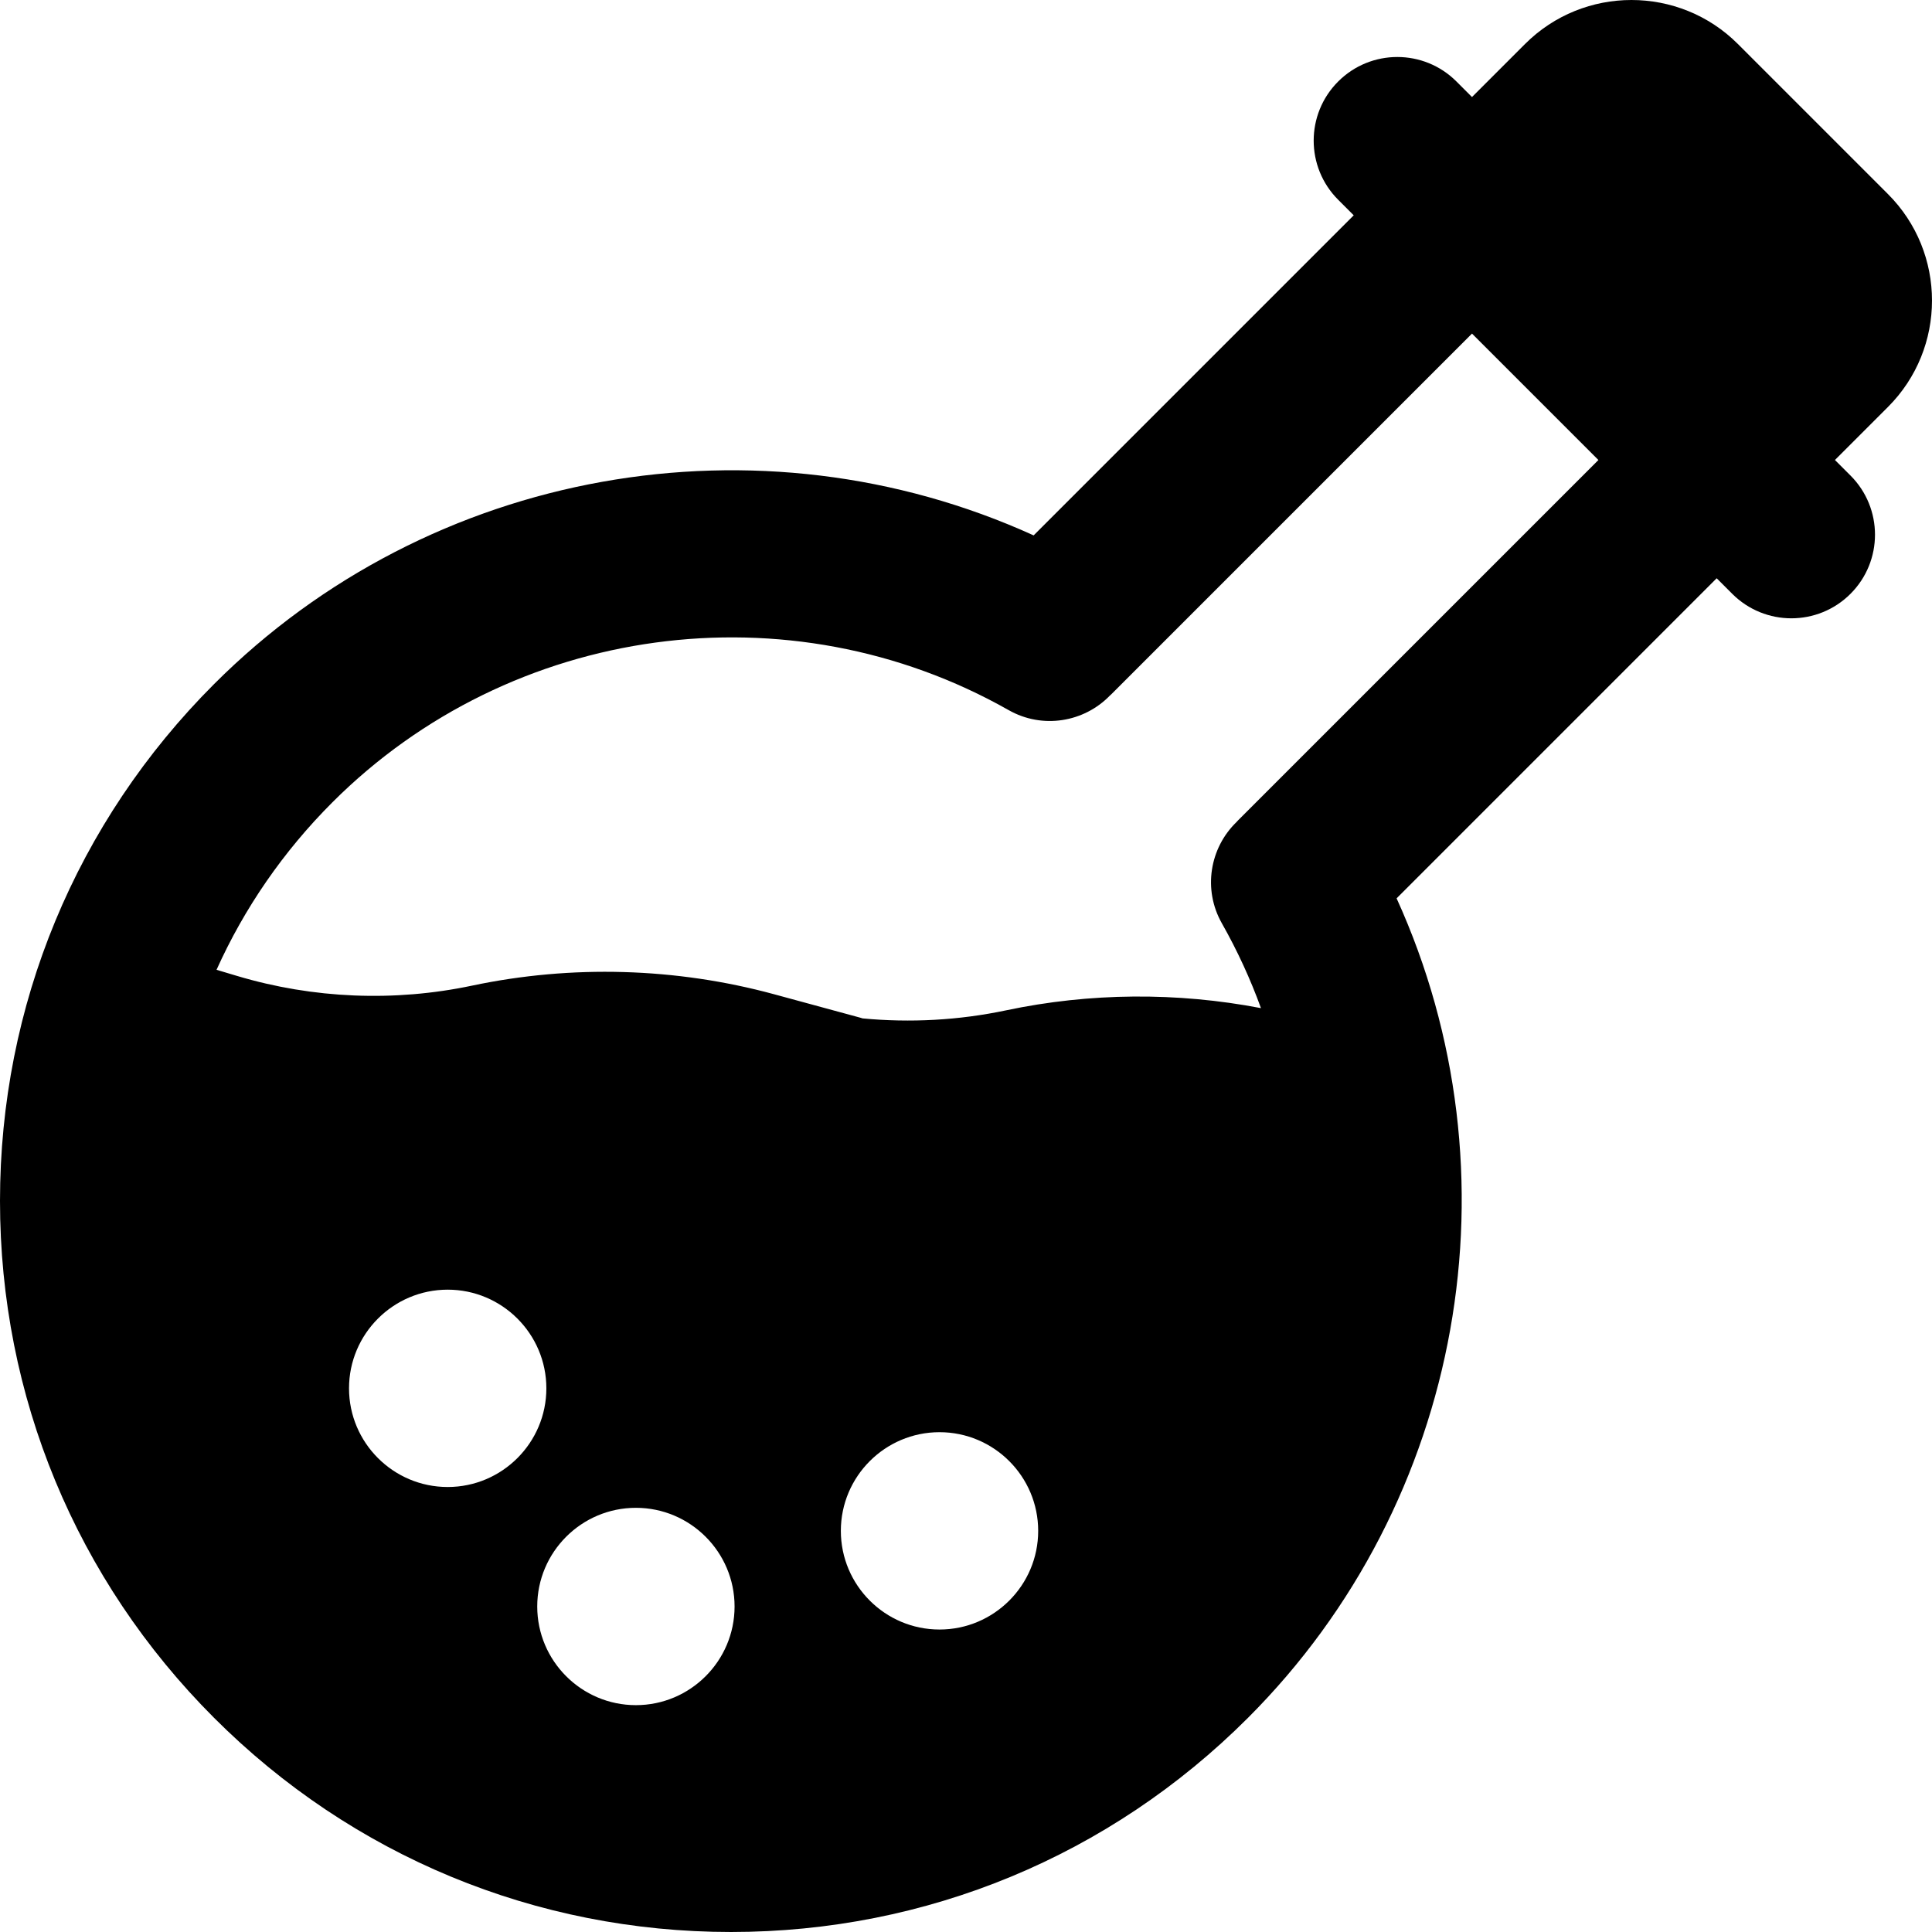
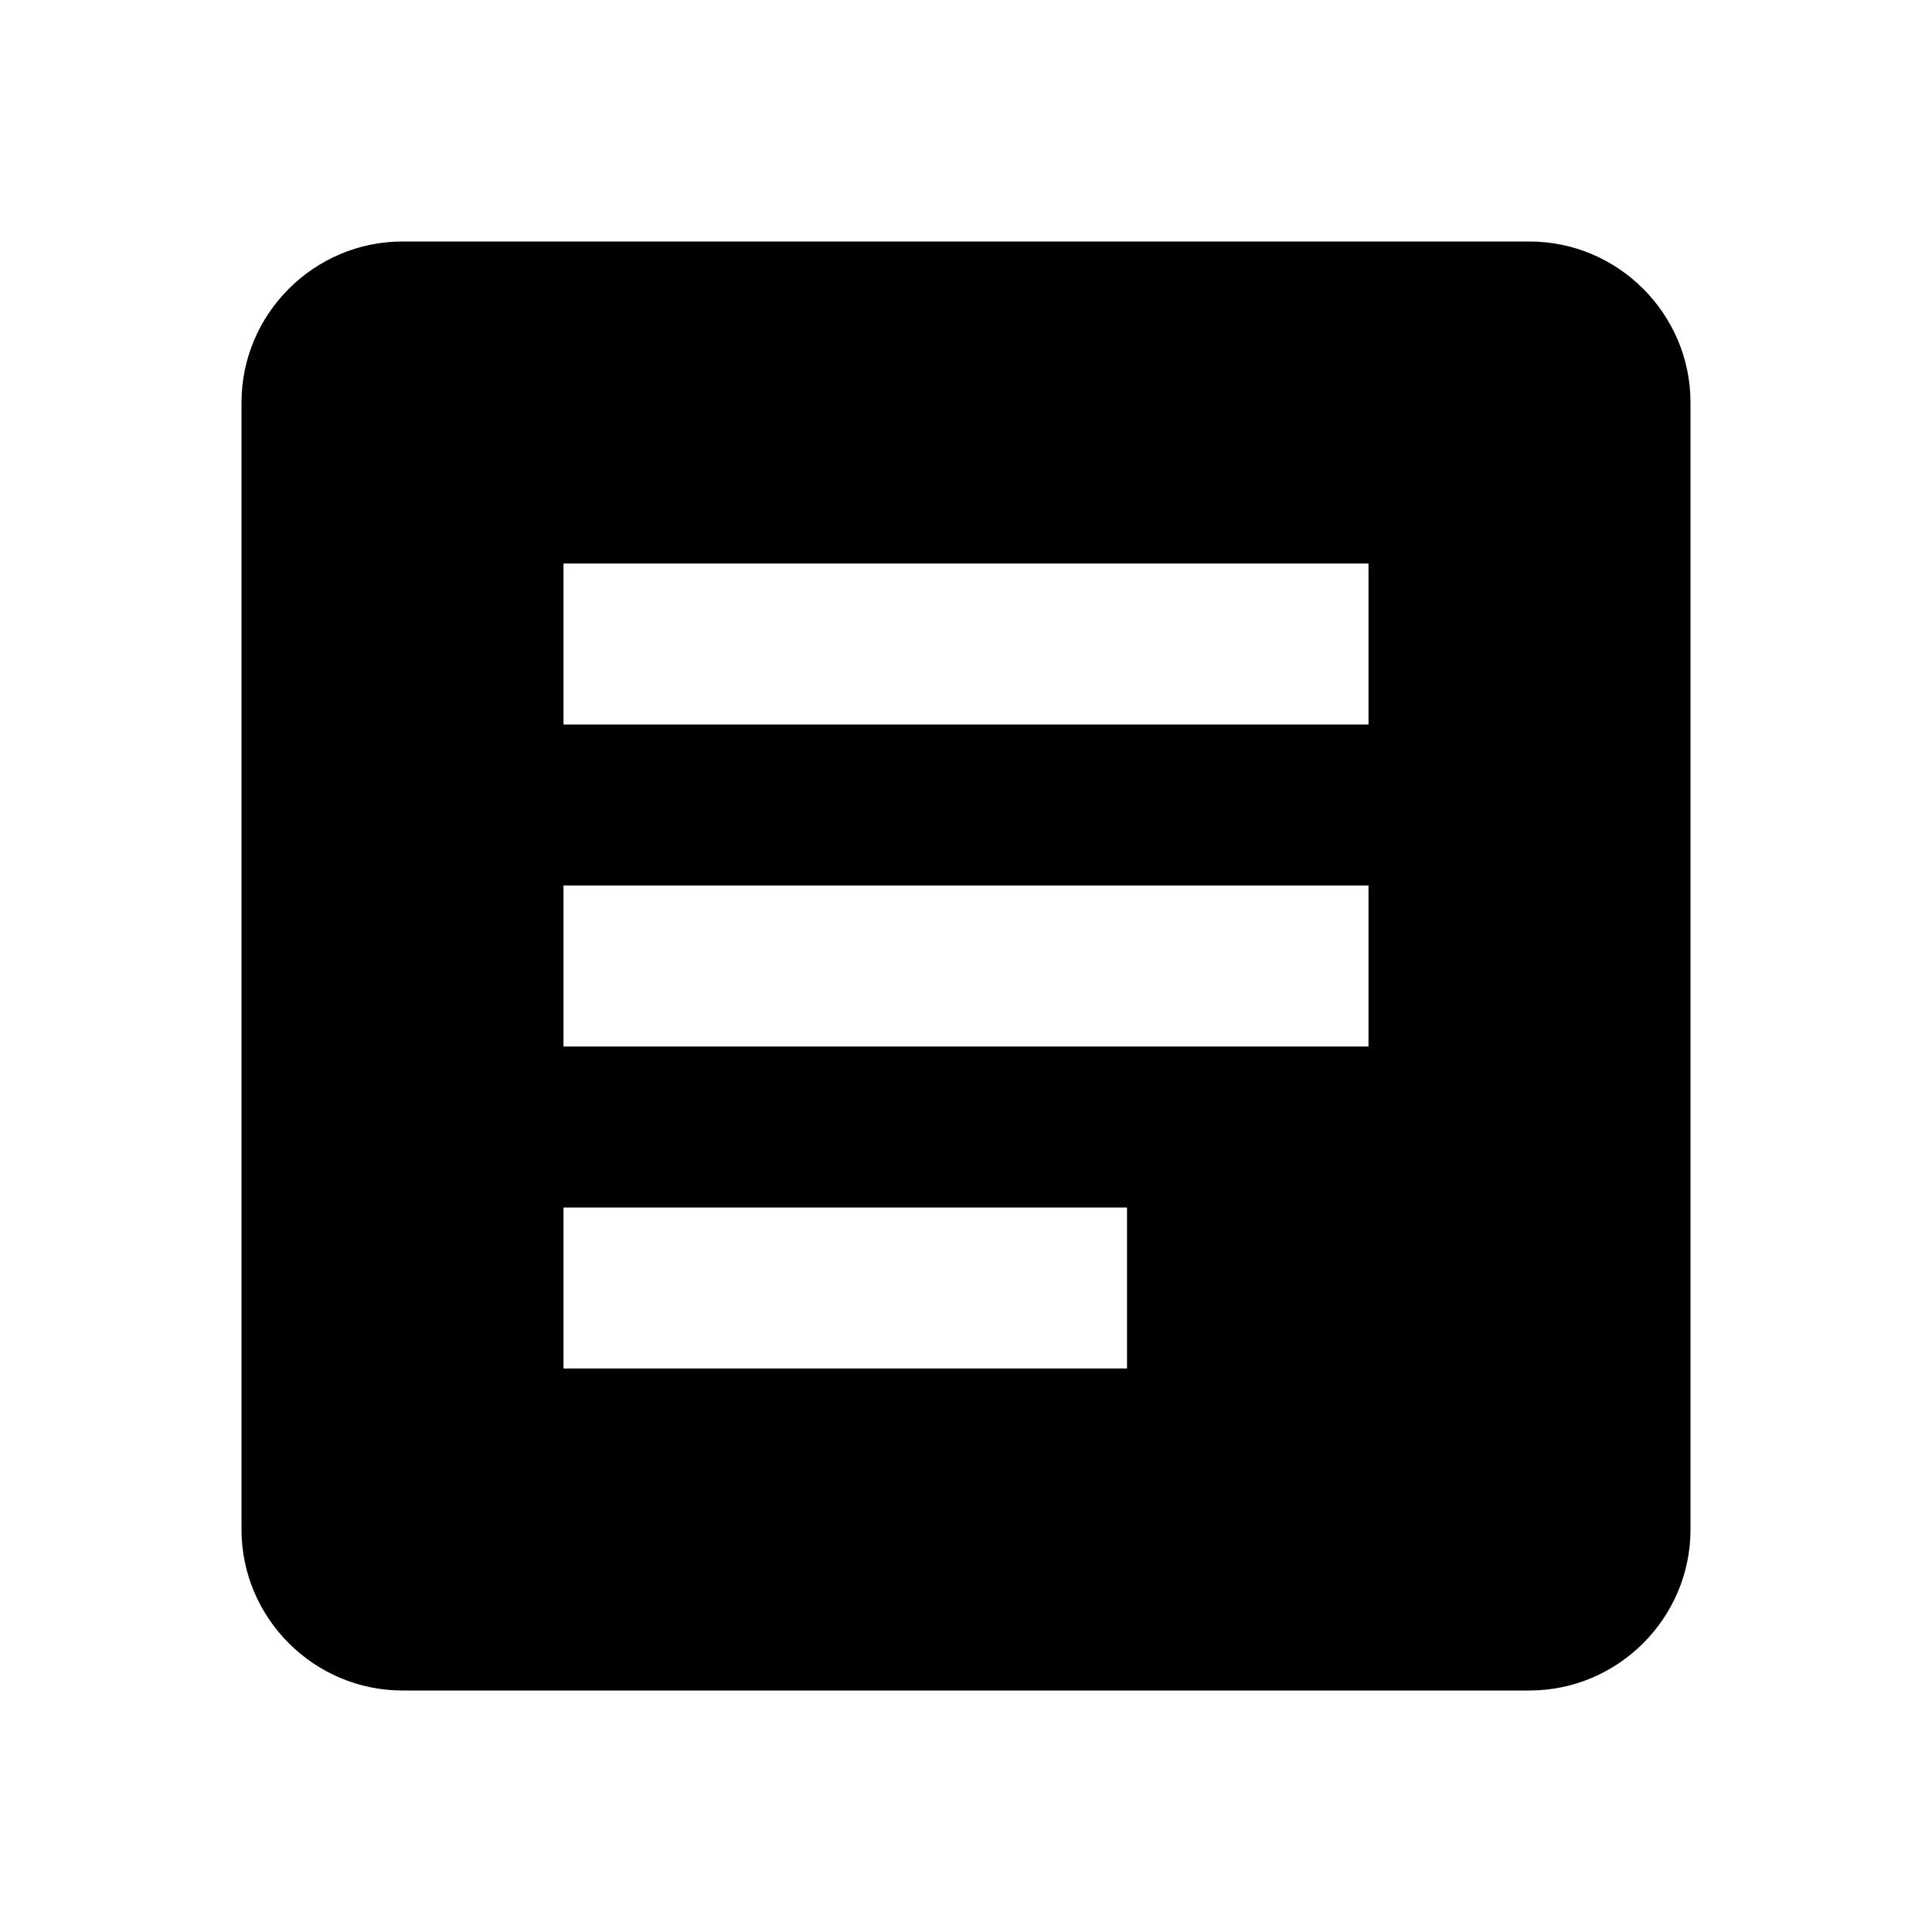
- <svg xmlns="http://www.w3.org/2000/svg" fill="#000000" height="800px" width="800px" version="1.1" id="Layer_1" viewBox="0 0 512 512" xml:space="preserve">
-   <g>
-     <g>
-       <path d="M500.335,51.437l-39.771-39.771c-15.554-15.554-40.863-15.554-56.418,0l-14.051,14.051l-4.121-4.121    c-8.654-8.654-22.687-8.654-31.343,0c-8.655,8.654-8.655,22.687,0,31.343l4.121,4.121l-84.825,84.825    c-72.727-33.061-159.858-17.93-217.185,39.395C20.152,217.873,0,266.523,0,318.269c0,51.746,20.152,100.396,56.741,136.987    c36.591,36.592,85.24,56.743,136.989,56.743c51.747,0,100.398-20.152,136.987-56.743c57.327-57.325,72.455-144.456,39.397-217.185    l84.825-84.825l4.121,4.121c4.328,4.328,10,6.492,15.671,6.492c5.671,0,11.344-2.165,15.671-6.492    c8.655-8.654,8.655-22.687,0-31.343l-4.121-4.121l14.051-14.051C515.889,92.299,515.889,66.991,500.335,51.437z M118.642,394.071    c-14.418,0-26.148-11.73-26.148-26.149s11.73-26.148,26.148-26.148c14.419,0,26.149,11.729,26.149,26.148    S133.062,394.071,118.642,394.071z M168.522,451.883c-14.419,0-26.149-11.729-26.149-26.148s11.73-26.148,26.149-26.148    c14.418,0,26.148,11.729,26.148,26.148S182.94,451.883,168.522,451.883z M248.982,431.841c-14.419,0-26.149-11.729-26.149-26.148    s11.73-26.148,26.149-26.148c14.418,0,26.148,11.729,26.148,26.148S263.4,431.841,248.982,431.841z M328.033,217.471    c-0.123,0.123-0.225,0.256-0.344,0.381c-7.088,6.854-8.969,17.856-3.883,26.832c4.124,7.277,7.572,14.797,10.362,22.479    c-22.254-4.267-45.357-4.103-67.533,0.584c-12.506,2.642-25.363,3.341-38.049,2.139c-0.158-0.047-0.307-0.109-0.467-0.152    l-22.967-6.245c-25.997-7.067-53.673-7.859-80.033-2.29c-20.585,4.35-42.12,3.463-62.276-2.562l-5.458-1.631    c7.342-16.322,17.665-31.344,30.7-44.379c47.349-47.347,121.051-57.395,179.231-24.431c8.966,5.08,19.957,3.208,26.813-3.862    c0.132-0.124,0.272-0.233,0.4-0.362l95.565-95.566l33.503,33.503L328.033,217.471z" />
-     </g>
-   </g>
+ <svg xmlns="http://www.w3.org/2000/svg" width="24" height="24" viewBox="0 0 24 24" fill="currentColor">
+   <path d="M19 3H5C3.9 3 3 3.9 3 5v14c0 1.1.9 2 2 2h14c1.1 0 2-.9 2-2V5c0-1.1-.9-2-2-2zm-5 14H7v-2h7v2zm3-4H7v-2h10v2zm0-4H7V7h10v2z" />
</svg>
